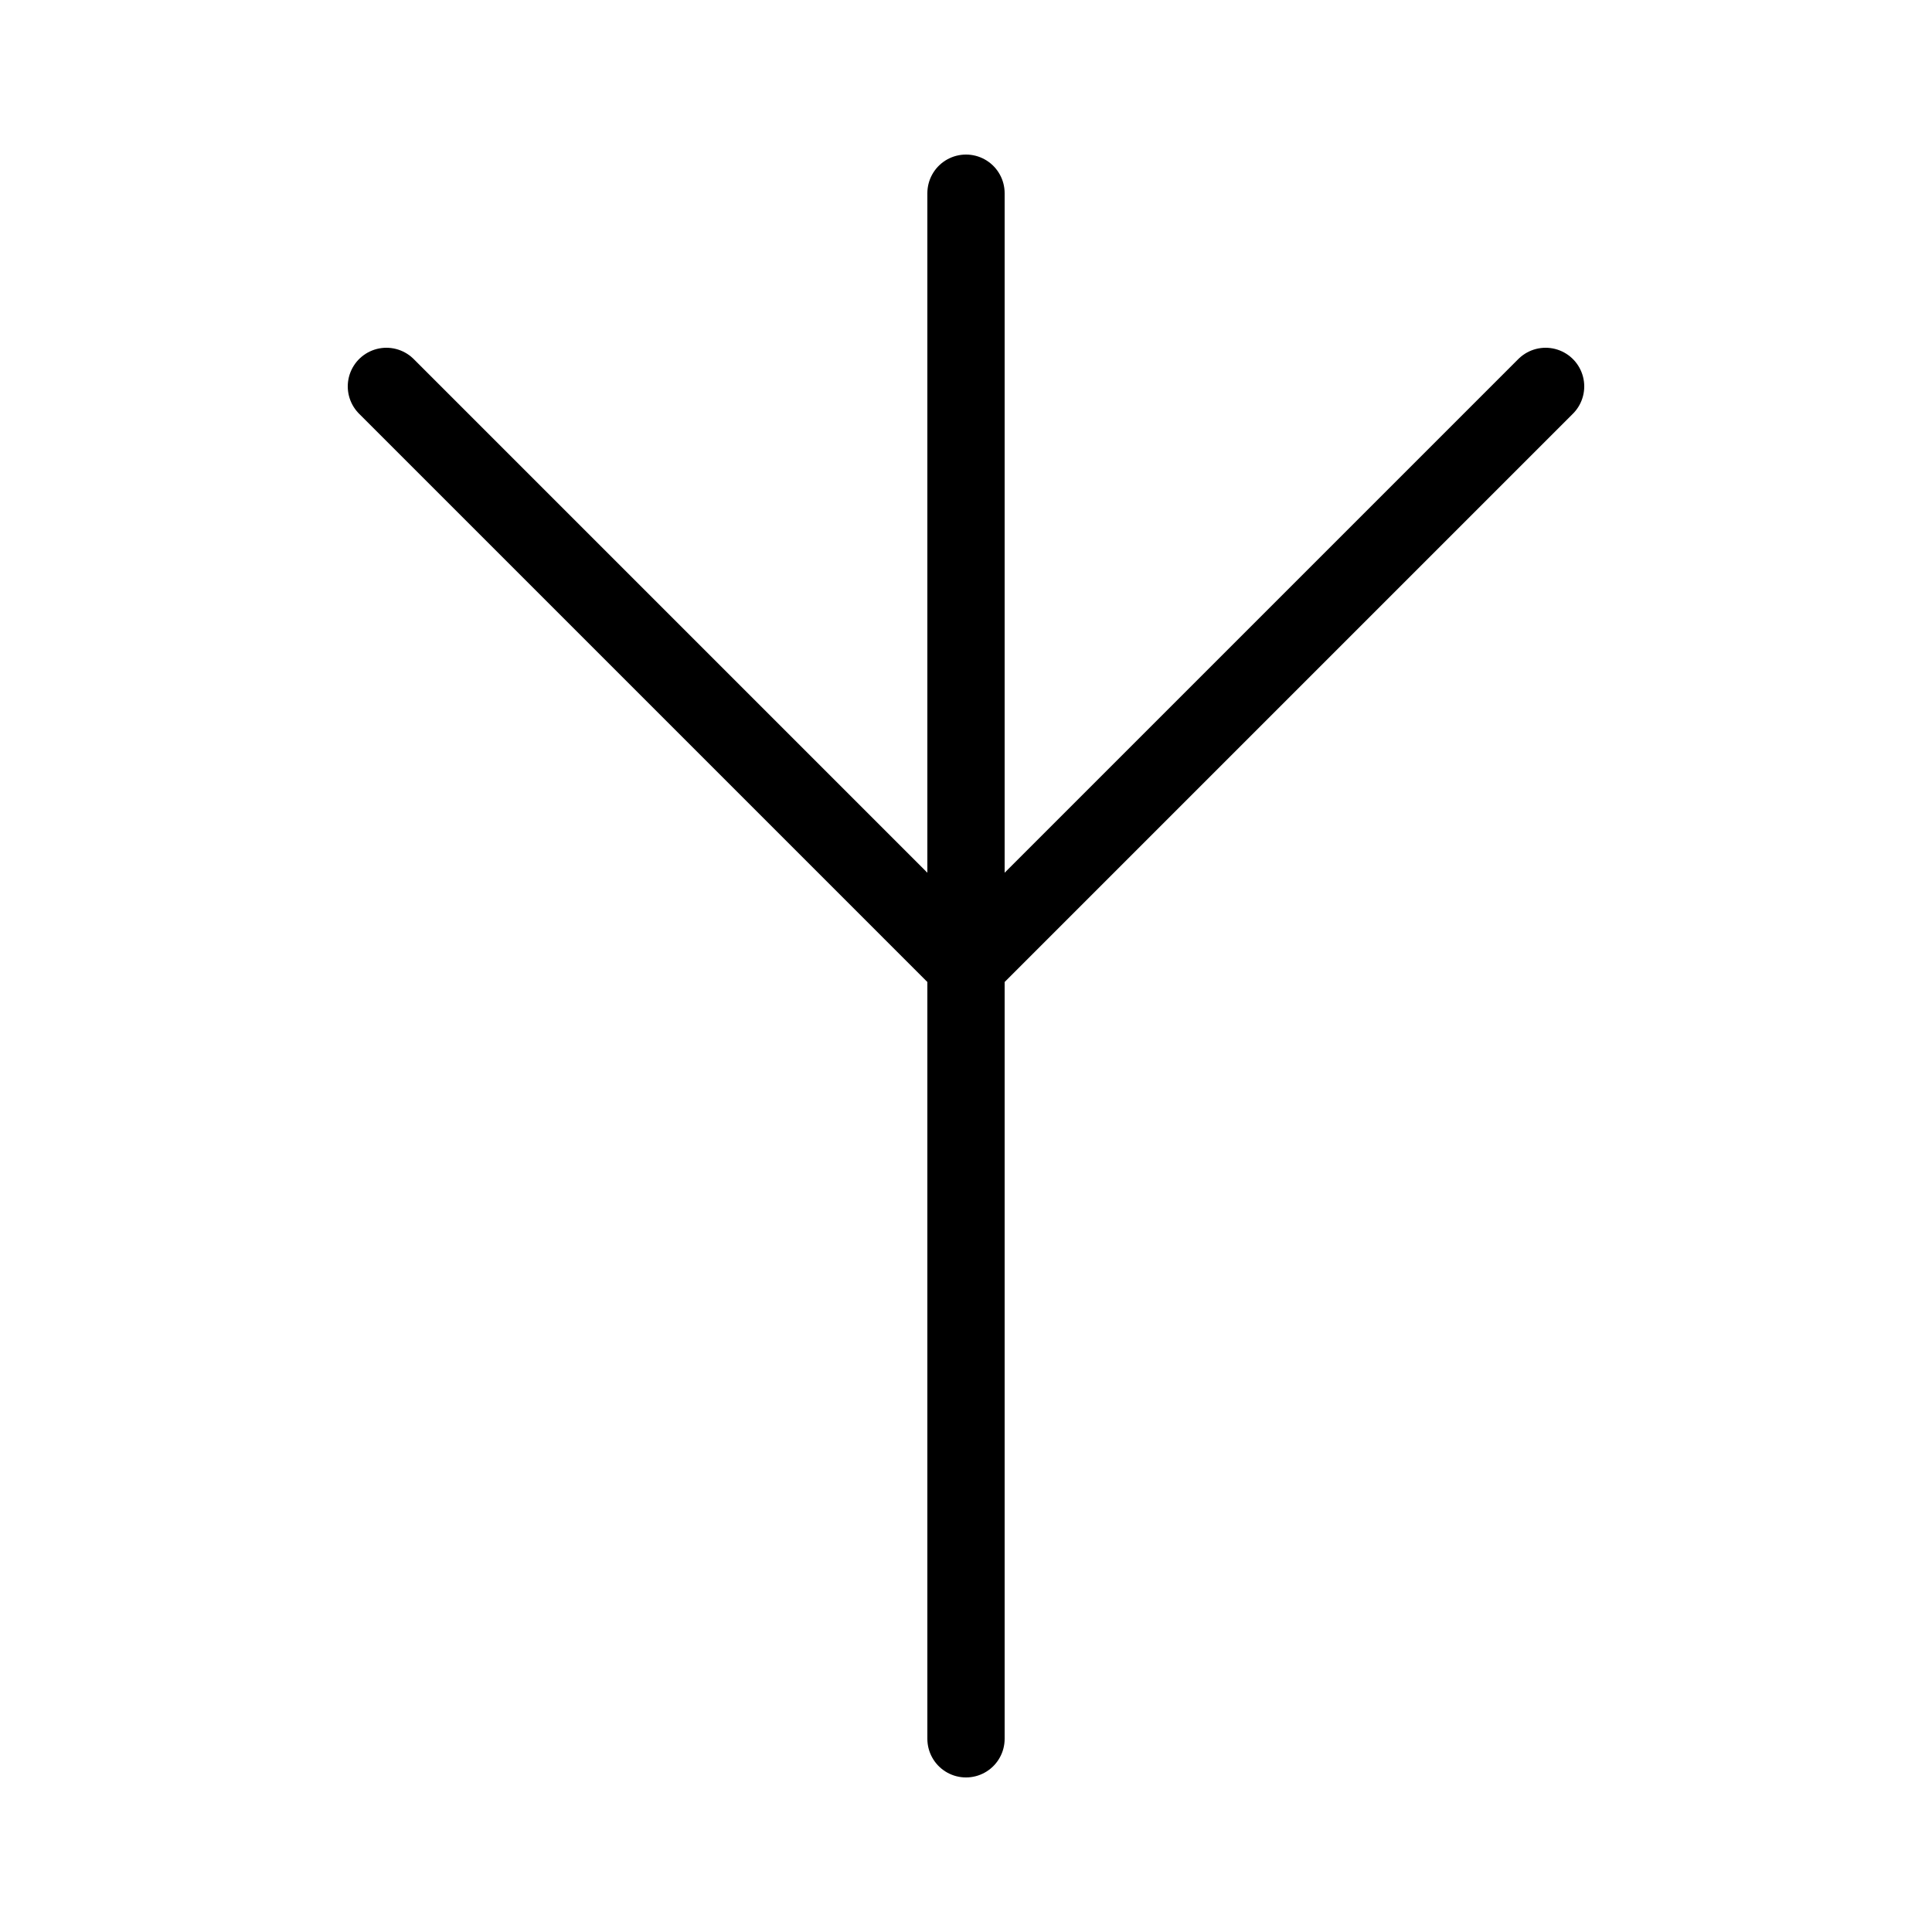
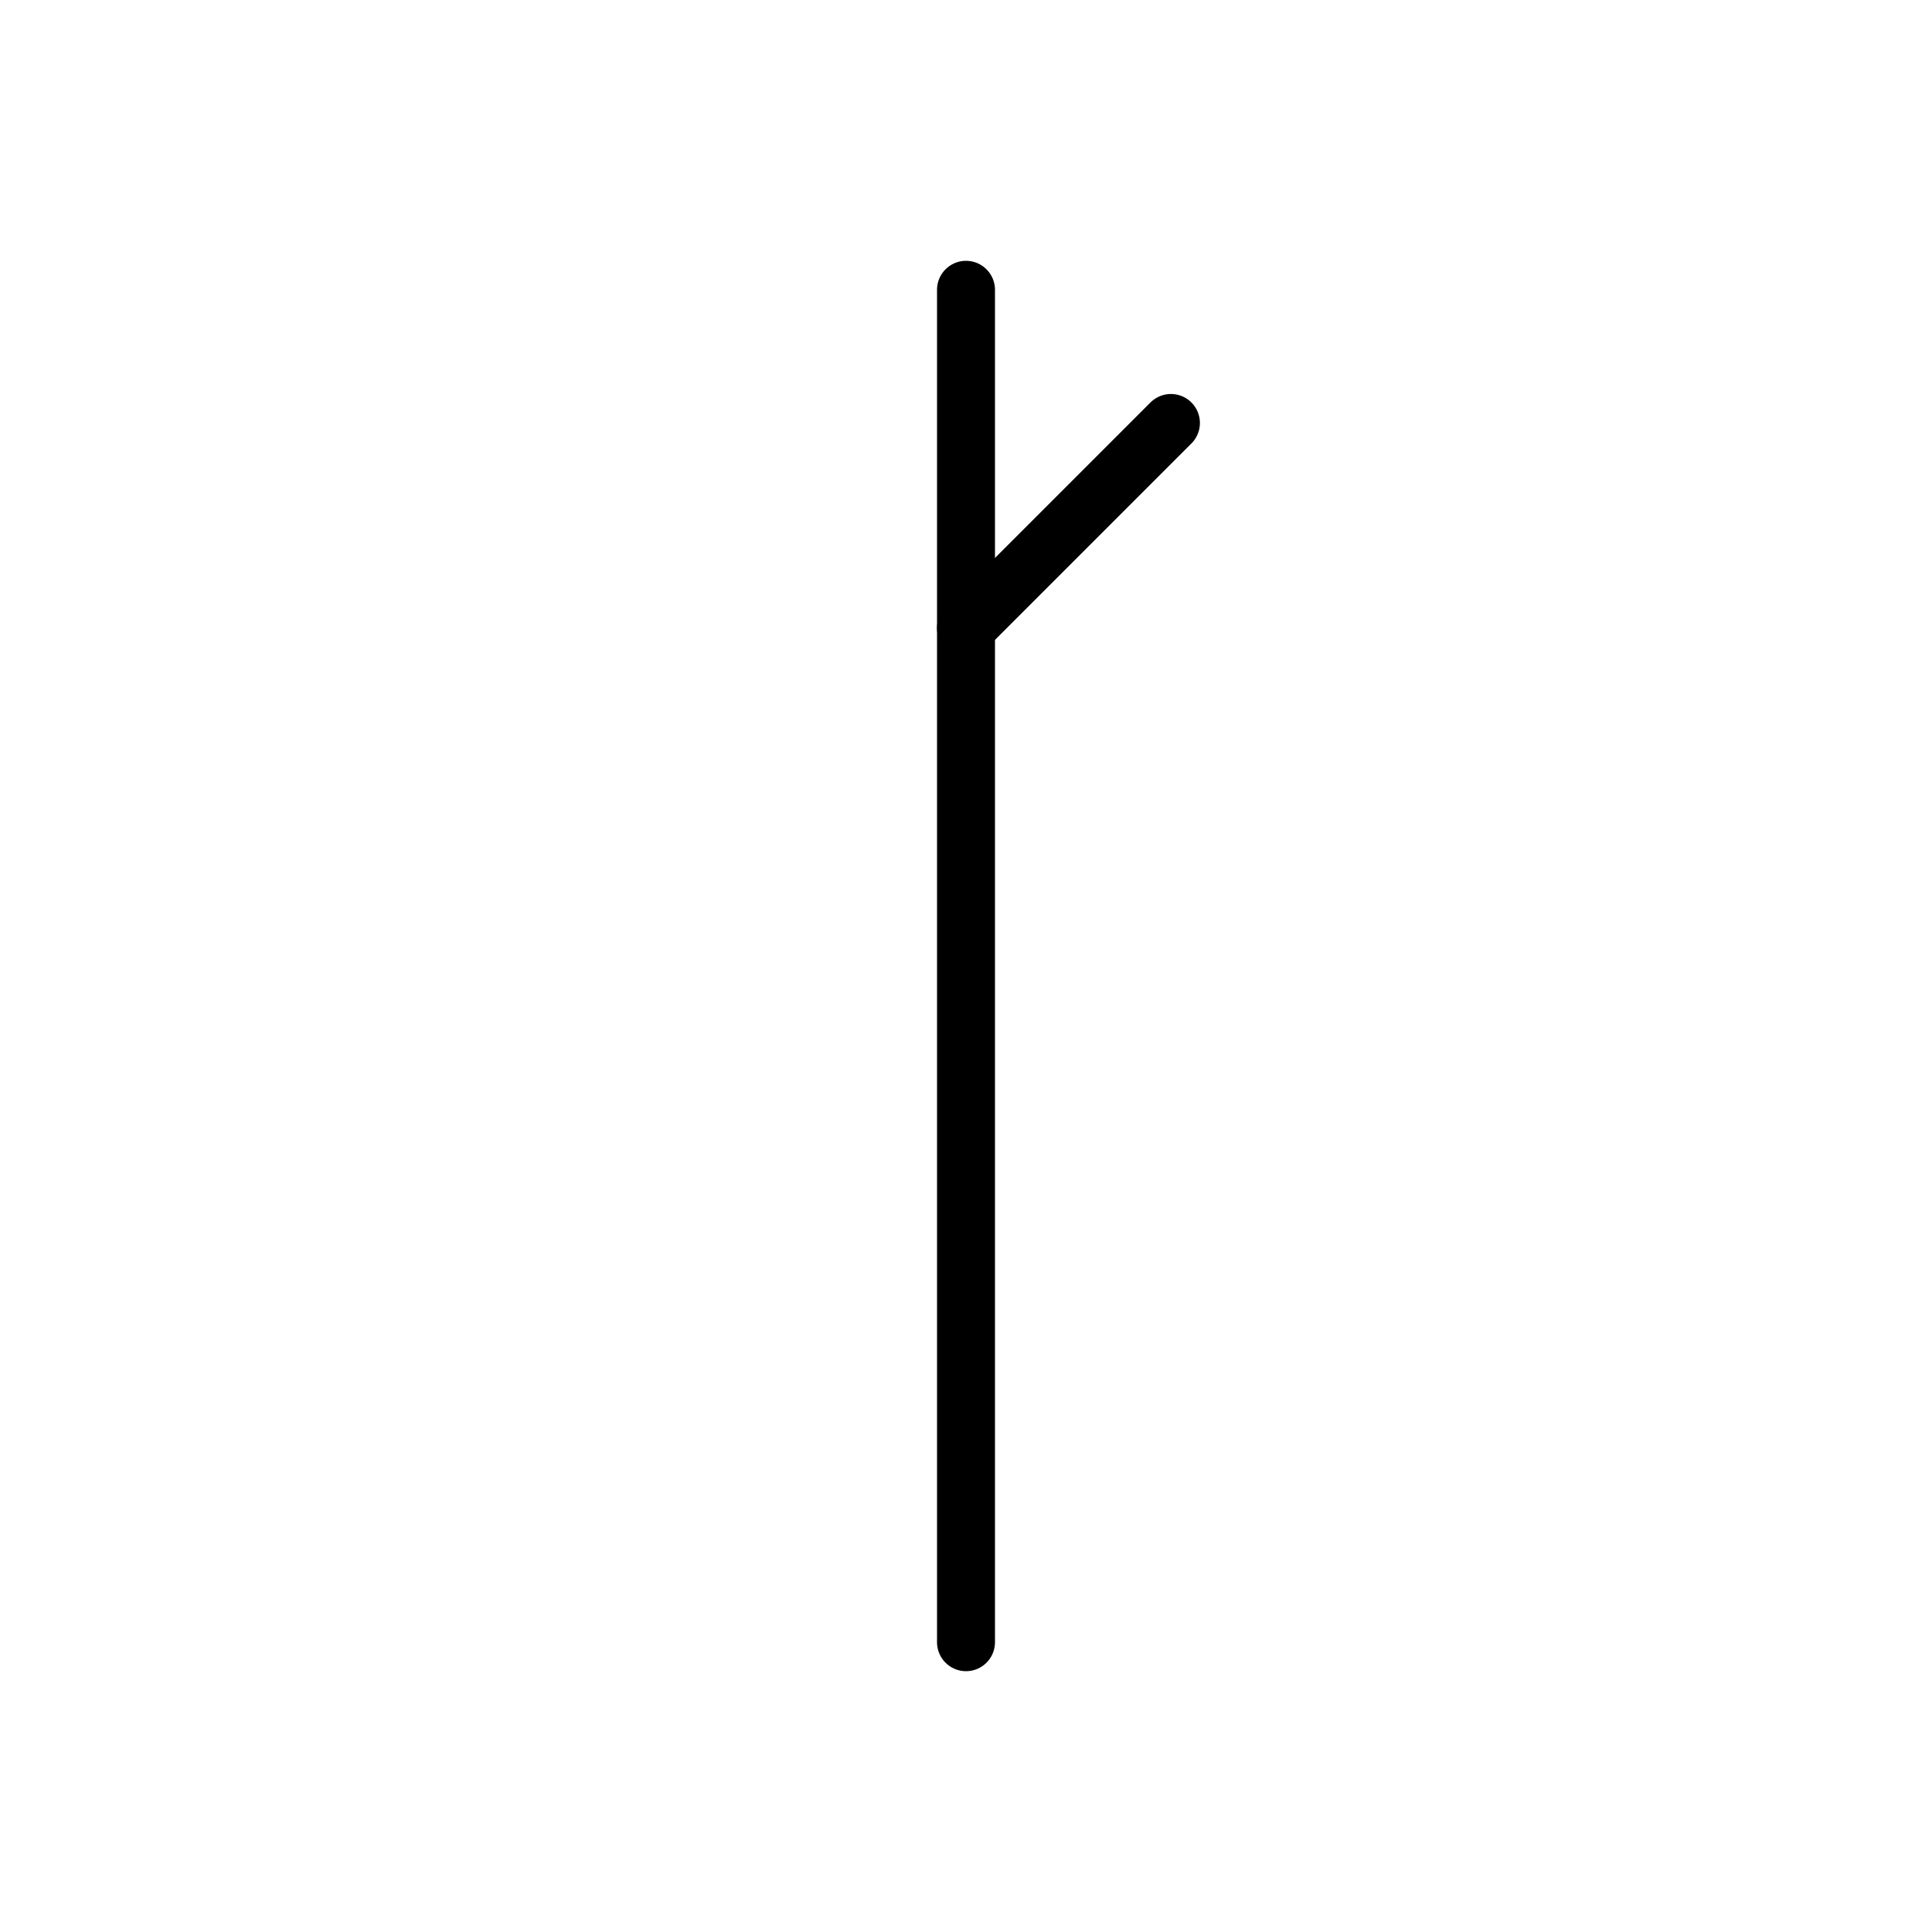
<svg xmlns="http://www.w3.org/2000/svg" viewBox="0 0 100 100" width="100" height="100">
-   <line x1="50.0" y1="10" x2="50.0" y2="90" stroke="black" stroke-width="4" stroke-linecap="round" />
-   <line x1="50.0" y1="50.0" x2="20.0" y2="20.0" stroke="black" stroke-width="4" stroke-linecap="round" />
-   <line x1="50.0" y1="50.0" x2="80.0" y2="20.0" stroke="black" stroke-width="4" stroke-linecap="round" />
+   <line x1="50.0" y1="15" x2="50.0" y2="85" stroke="black" stroke-width="3" stroke-linecap="round" />
+   <line x1="50.0" y1="32.5" x2="60.607" y2="21.893" stroke="black" stroke-width="3" stroke-linecap="round" />
</svg>
